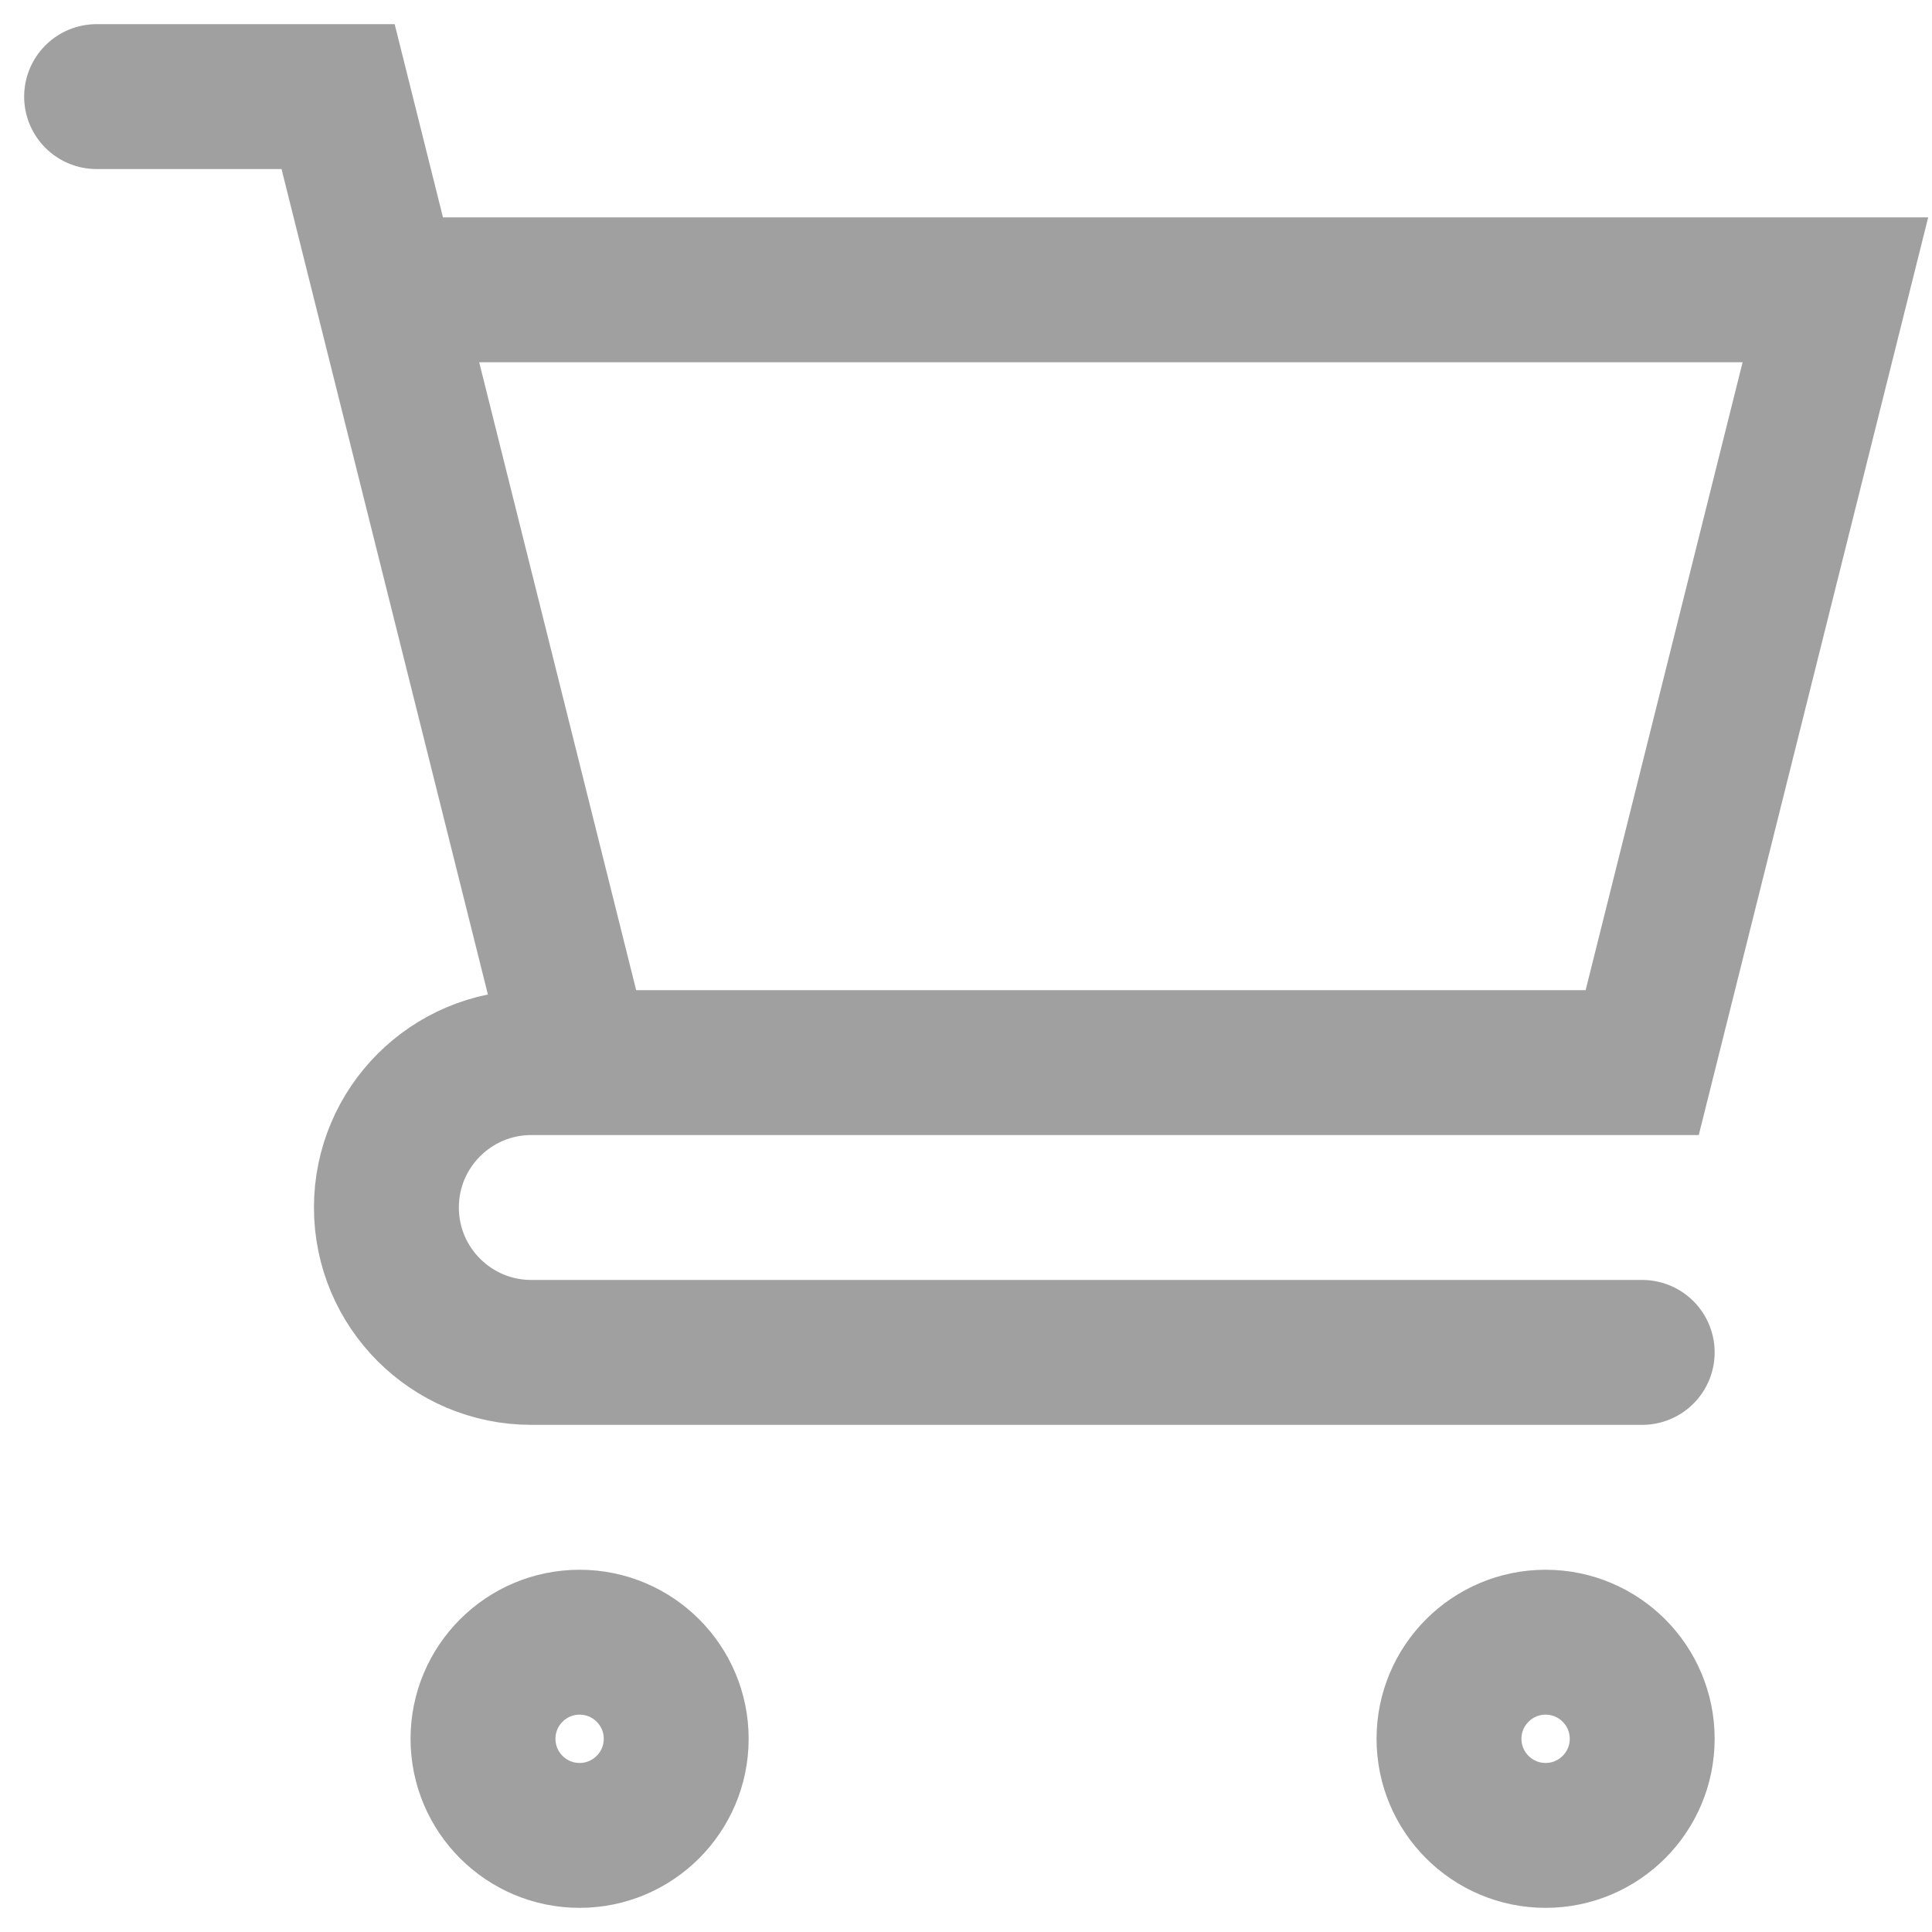
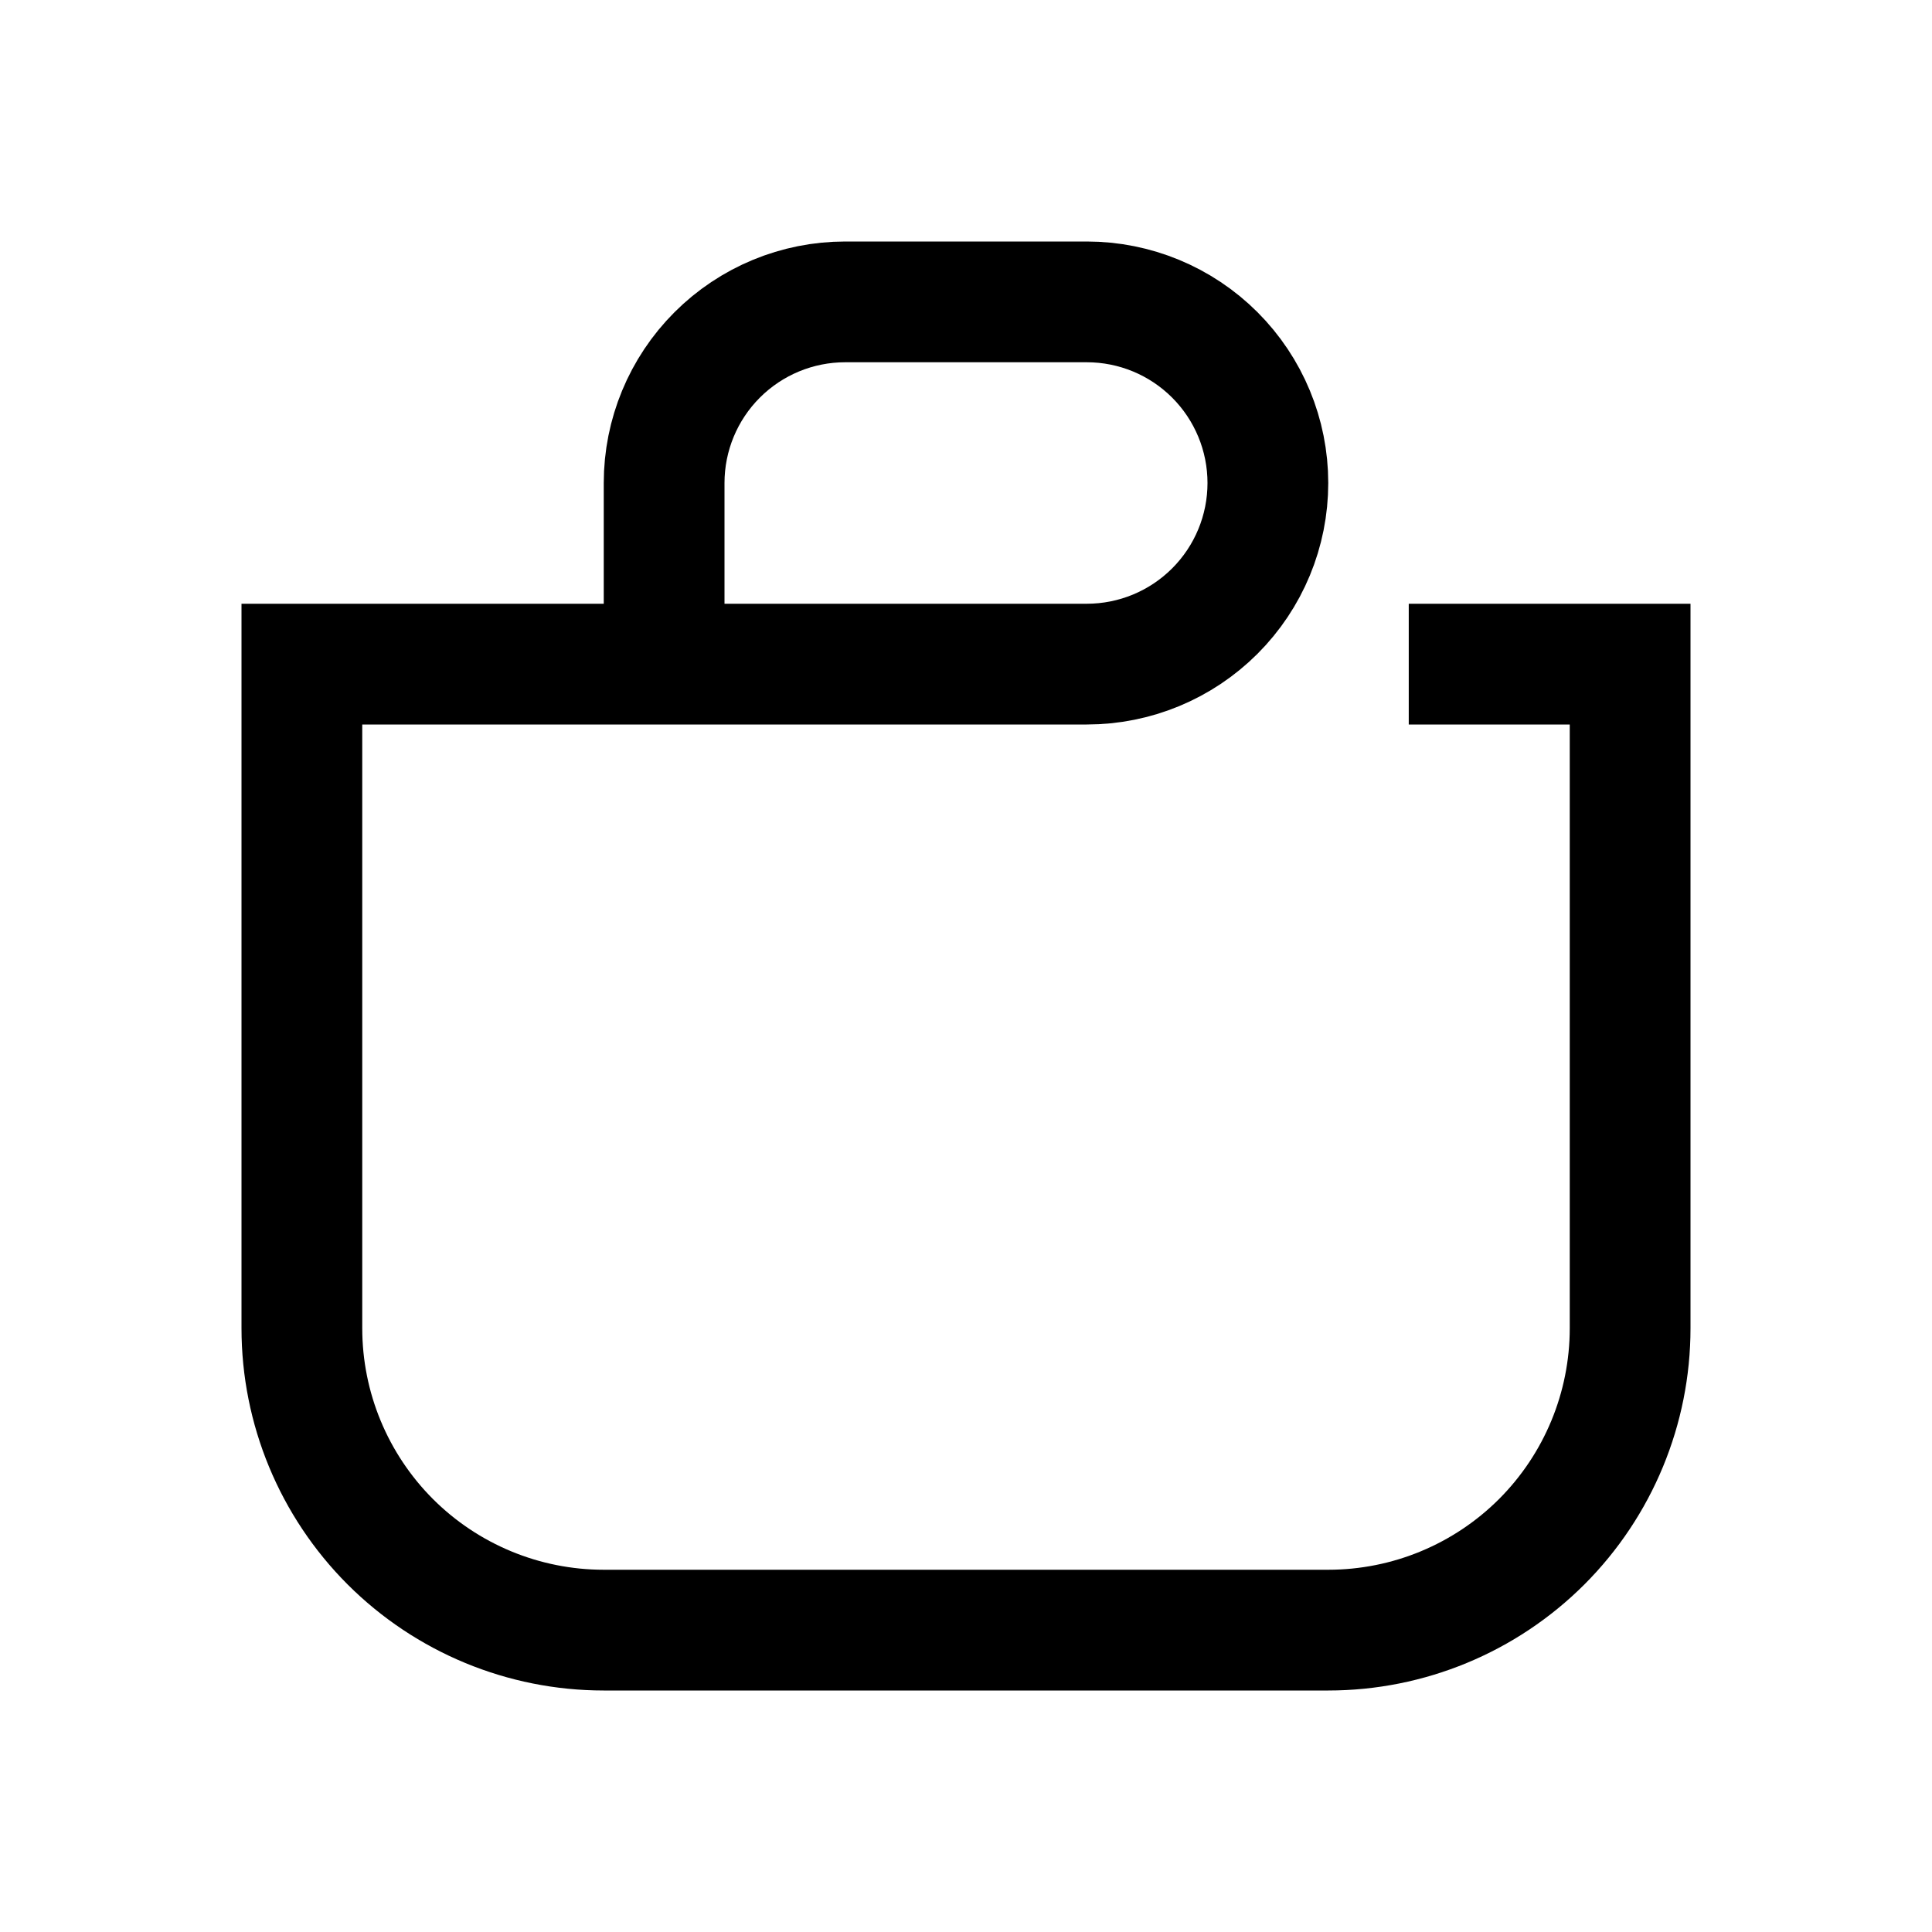
- <svg xmlns="http://www.w3.org/2000/svg" width="20" height="20" viewBox="0 0 20 20" fill="none">
-   <path d="M1 1L3.5 1L4 3M4 3L6 11M4 3H19L17 11H6M6 11H5.5C4.672 11 4 11.672 4 12.5C4 13.328 4.672 14 5.5 14H17M17 18C17 18.552 16.552 19 16 19C15.448 19 15 18.552 15 18C15 17.448 15.448 17 16 17C16.552 17 17 17.448 17 18ZM7 18C7 18.552 6.552 19 6 19C5.448 19 5 18.552 5 18C5 17.448 5.448 17 6 17C6.552 17 7 17.448 7 18Z" stroke="#A0A0A0" stroke-width="1.5" stroke-linecap="round" />
+ <svg xmlns="http://www.w3.org/2000/svg" width="24" height="24" viewBox="0 0 24 24" fill="none">
+   <path d="M8.25 8.25V6C8.25 5.403 8.487 4.831 8.909 4.409C9.331 3.987 9.903 3.75 10.5 3.75H13.5C14.097 3.75 14.669 3.987 15.091 4.409C15.513 4.831 15.75 5.403 15.75 6C15.75 6.597 15.513 7.169 15.091 7.591C14.669 8.013 14.097 8.25 13.5 8.25H3.75V16.5C3.75 17.495 4.145 18.448 4.848 19.152C5.552 19.855 6.505 20.25 7.5 20.25H16.5C17.495 20.25 18.448 19.855 19.152 19.152C19.855 18.448 20.25 17.495 20.25 16.5V8.25H17.5" stroke="black" stroke-width="1.5" />
</svg>
